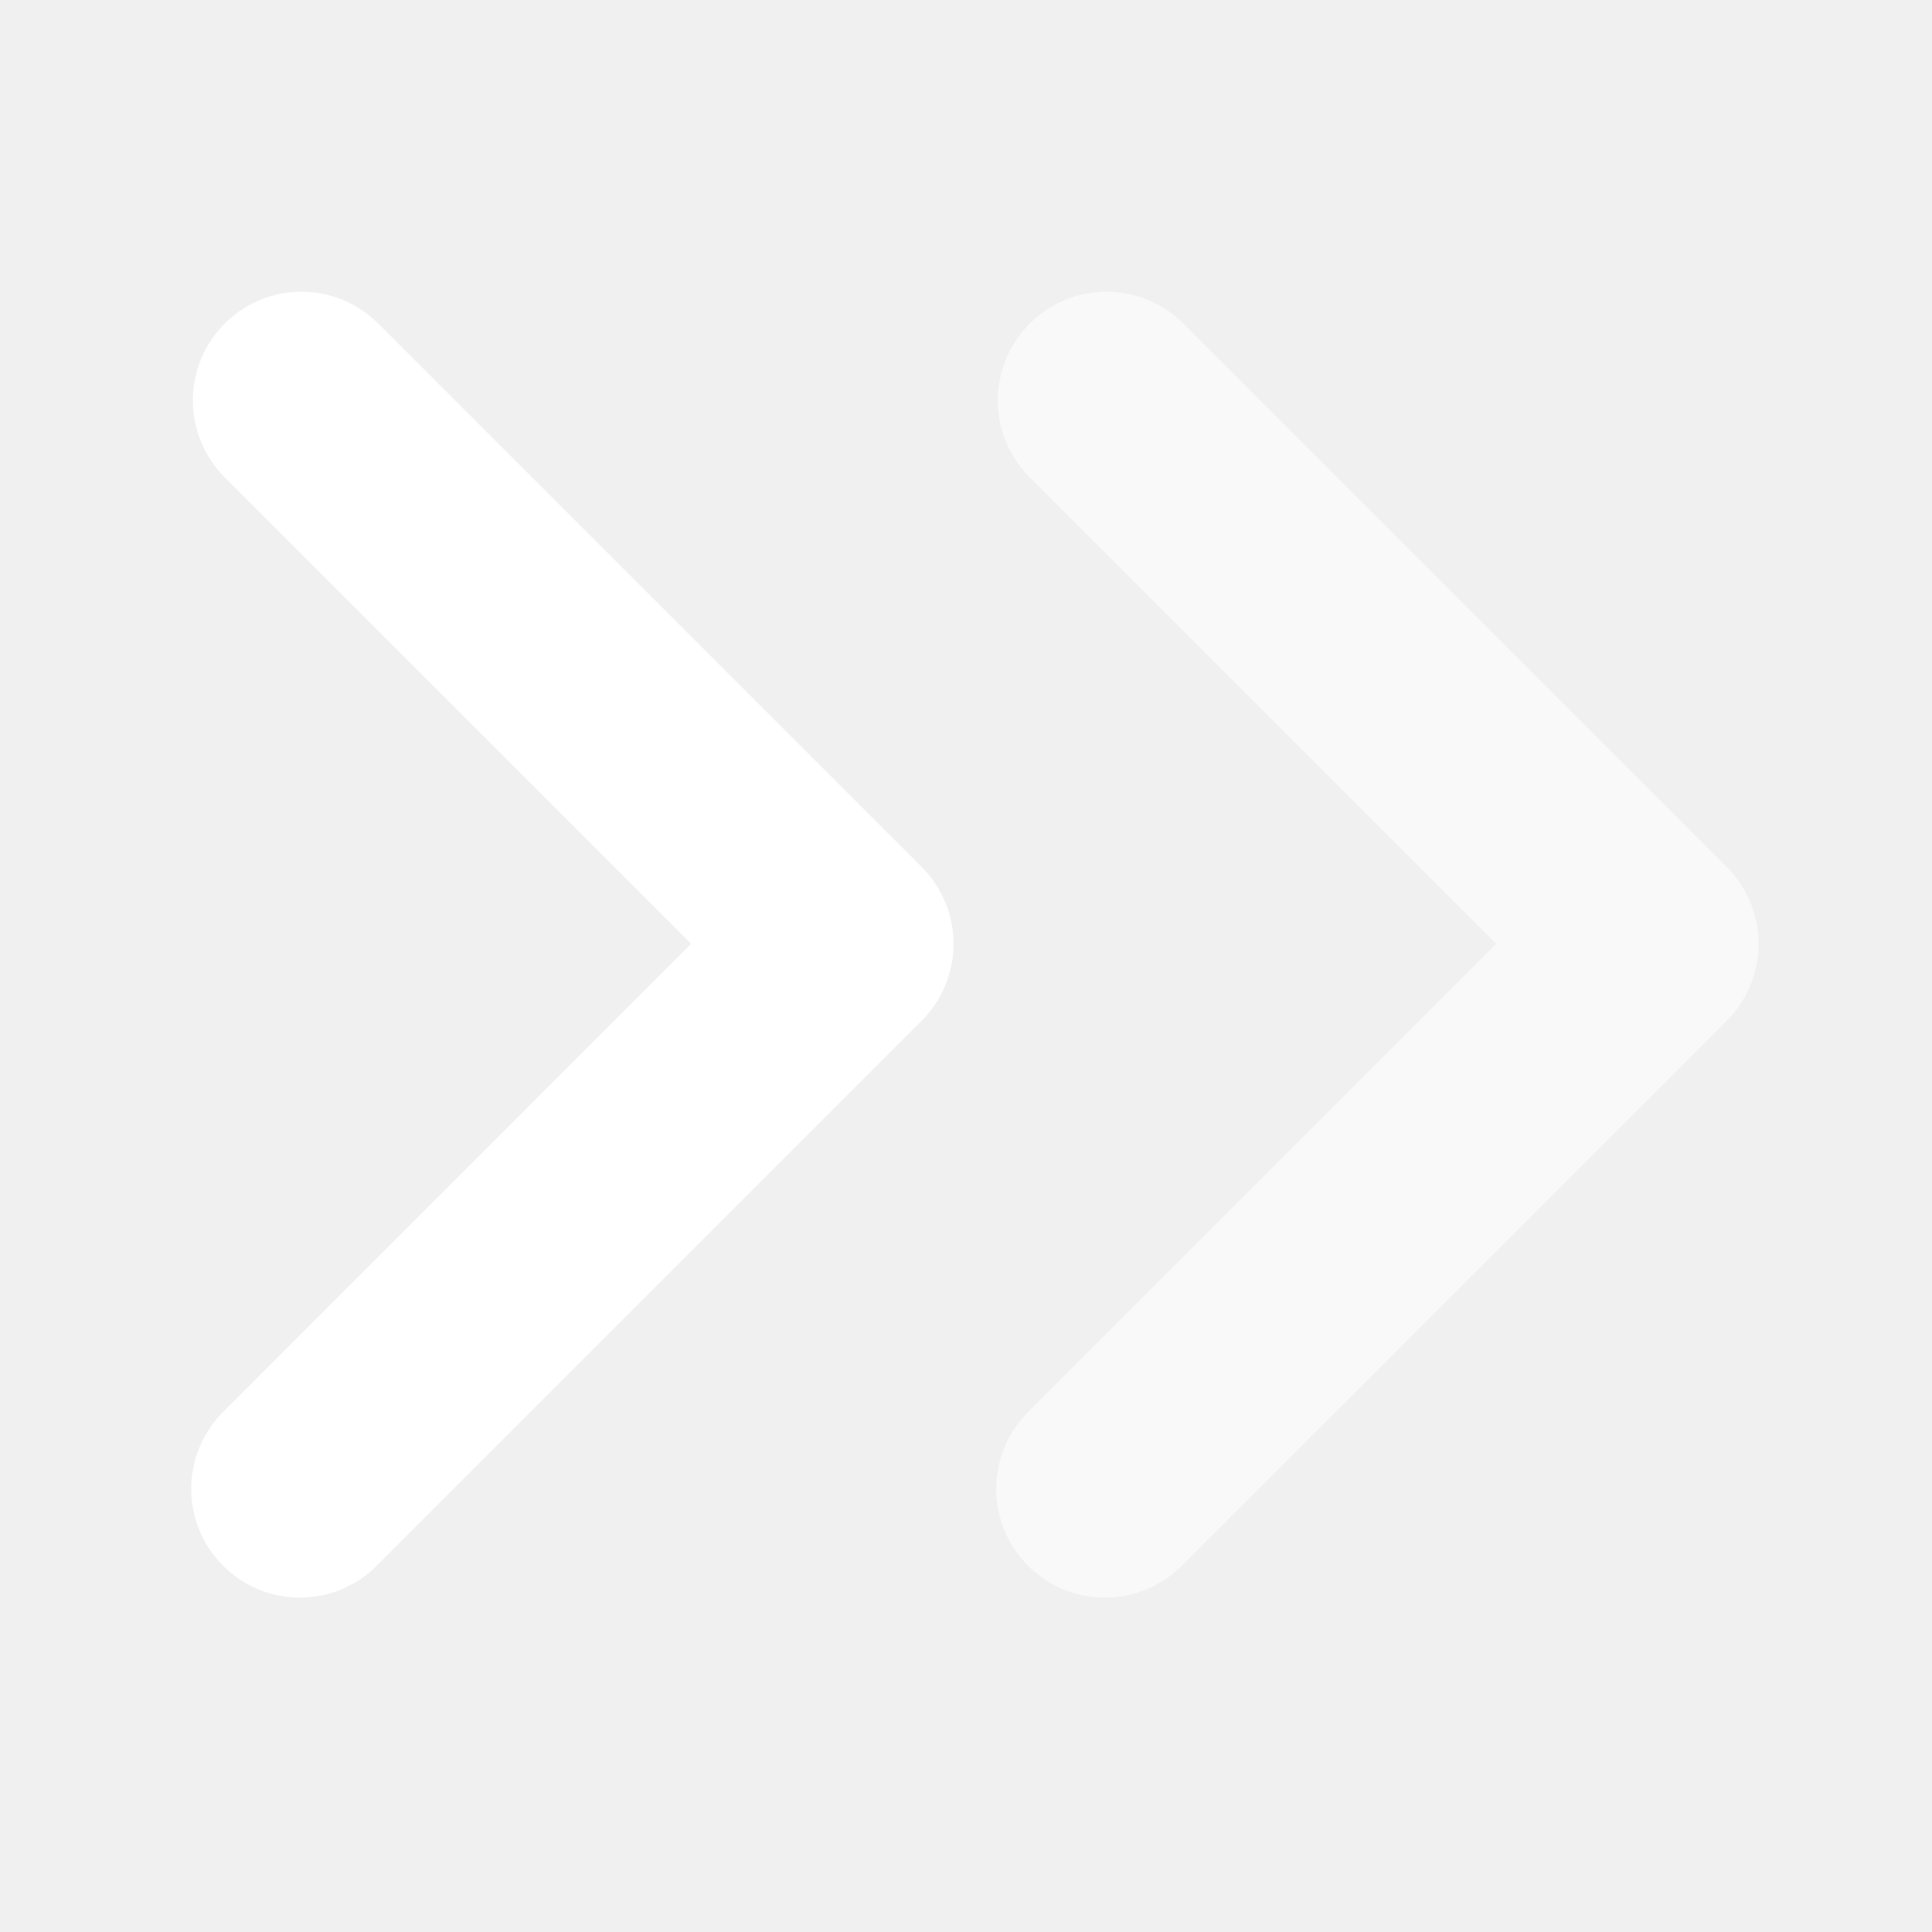
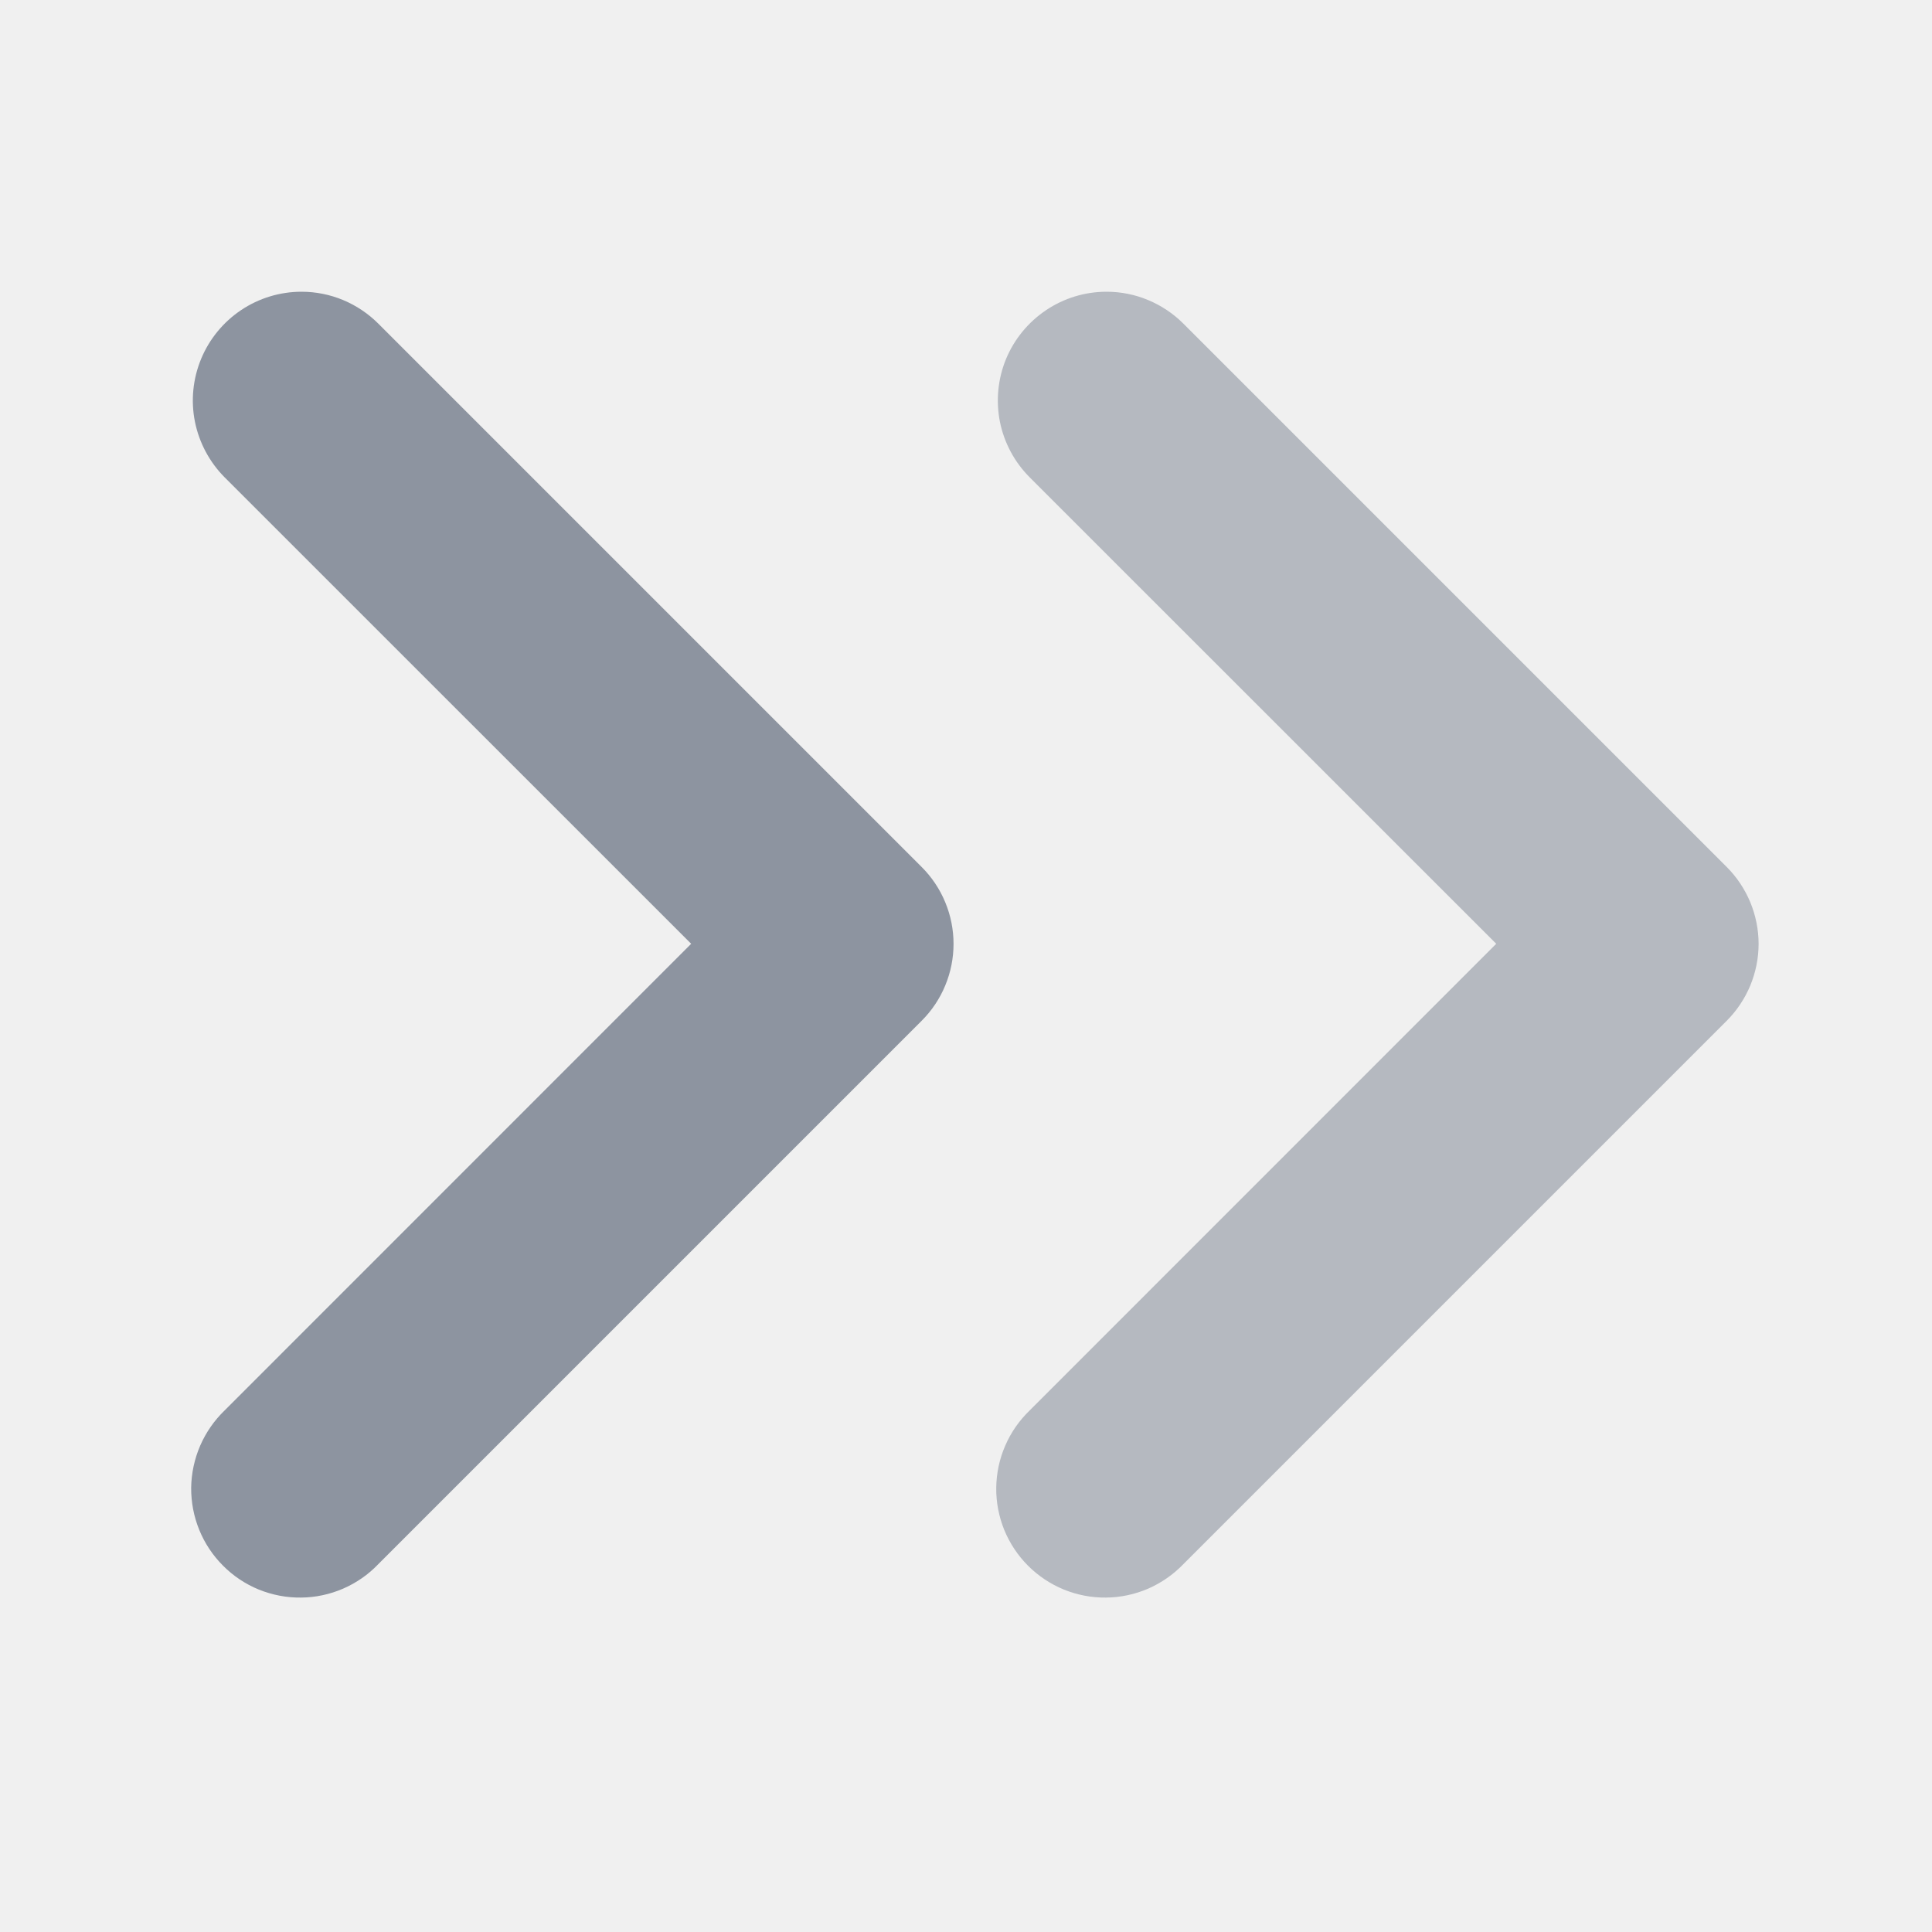
<svg xmlns="http://www.w3.org/2000/svg" width="20" height="20" viewBox="0 0 20 20" fill="none">
-   <path fill-rule="evenodd" clip-rule="evenodd" d="M3.121 3.02C3.269 3.02 3.415 3.049 3.552 3.106C3.688 3.163 3.812 3.246 3.916 3.35L9.541 8.975C9.646 9.08 9.729 9.204 9.785 9.34C9.842 9.477 9.871 9.623 9.871 9.771C9.871 9.919 9.842 10.065 9.785 10.202C9.729 10.338 9.646 10.462 9.541 10.567L3.916 16.192C3.813 16.3 3.689 16.386 3.551 16.446C3.414 16.505 3.266 16.537 3.116 16.538C2.966 16.54 2.818 16.511 2.679 16.455C2.54 16.398 2.414 16.314 2.309 16.208C2.203 16.102 2.119 15.976 2.063 15.838C2.006 15.699 1.978 15.55 1.979 15.401C1.981 15.251 2.013 15.103 2.072 14.966C2.132 14.828 2.218 14.704 2.326 14.6L7.155 9.77L2.326 4.942C2.169 4.784 2.062 4.584 2.018 4.366C1.974 4.147 1.997 3.921 2.082 3.715C2.167 3.51 2.311 3.334 2.496 3.21C2.681 3.086 2.899 3.02 3.121 3.02Z" fill="white" />
-   <path opacity="0.6" fill-rule="evenodd" clip-rule="evenodd" d="M11.455 3.02C11.603 3.02 11.749 3.049 11.885 3.106C12.022 3.163 12.146 3.246 12.25 3.35L17.875 8.975C17.98 9.08 18.062 9.204 18.119 9.34C18.175 9.477 18.205 9.623 18.205 9.771C18.205 9.919 18.175 10.065 18.119 10.202C18.062 10.338 17.98 10.462 17.875 10.567L12.25 16.192C12.146 16.3 12.022 16.386 11.885 16.446C11.747 16.505 11.599 16.537 11.45 16.538C11.3 16.54 11.151 16.511 11.013 16.455C10.874 16.398 10.748 16.314 10.642 16.208C10.536 16.102 10.453 15.976 10.396 15.838C10.34 15.699 10.311 15.55 10.313 15.401C10.315 15.251 10.346 15.103 10.406 14.966C10.465 14.828 10.552 14.704 10.66 14.6L15.489 9.77L10.66 4.942C10.502 4.784 10.395 4.584 10.351 4.366C10.308 4.147 10.33 3.921 10.415 3.715C10.5 3.51 10.645 3.334 10.83 3.21C11.015 3.086 11.232 3.02 11.455 3.02Z" fill="white" />
+   <path fill-rule="evenodd" clip-rule="evenodd" d="M3.121 3.02C3.269 3.02 3.415 3.049 3.552 3.106C3.688 3.163 3.812 3.246 3.916 3.35L9.541 8.975C9.646 9.08 9.729 9.204 9.785 9.34C9.842 9.477 9.871 9.623 9.871 9.771C9.871 9.919 9.842 10.065 9.785 10.202C9.729 10.338 9.646 10.462 9.541 10.567L3.916 16.192C3.813 16.3 3.689 16.386 3.551 16.446C3.414 16.505 3.266 16.537 3.116 16.538C2.966 16.54 2.818 16.511 2.679 16.455C2.54 16.398 2.414 16.314 2.309 16.208C2.203 16.102 2.119 15.976 2.063 15.838C2.006 15.699 1.978 15.55 1.979 15.401C1.981 15.251 2.013 15.103 2.072 14.966C2.132 14.828 2.218 14.704 2.326 14.6L7.155 9.77L2.326 4.942C2.169 4.784 2.062 4.584 2.018 4.366C1.974 4.147 1.997 3.921 2.082 3.715C2.167 3.51 2.311 3.334 2.496 3.21C2.681 3.086 2.899 3.02 3.121 3.02Z" fill="#8D94A0" />
+   <path opacity="0.6" fill-rule="evenodd" clip-rule="evenodd" d="M11.455 3.02C11.603 3.02 11.749 3.049 11.885 3.106C12.022 3.163 12.146 3.246 12.25 3.35L17.875 8.975C17.98 9.08 18.062 9.204 18.119 9.34C18.175 9.477 18.205 9.623 18.205 9.771C18.205 9.919 18.175 10.065 18.119 10.202C18.062 10.338 17.98 10.462 17.875 10.567L12.25 16.192C12.146 16.3 12.022 16.386 11.885 16.446C11.747 16.505 11.599 16.537 11.45 16.538C11.3 16.54 11.151 16.511 11.013 16.455C10.874 16.398 10.748 16.314 10.642 16.208C10.536 16.102 10.453 15.976 10.396 15.838C10.34 15.699 10.311 15.55 10.313 15.401C10.315 15.251 10.346 15.103 10.406 14.966C10.465 14.828 10.552 14.704 10.66 14.6L15.489 9.77L10.66 4.942C10.502 4.784 10.395 4.584 10.351 4.366C10.308 4.147 10.33 3.921 10.415 3.715C10.5 3.51 10.645 3.334 10.83 3.21C11.015 3.086 11.232 3.02 11.455 3.02Z" fill="#8D94A0" />
</svg>
